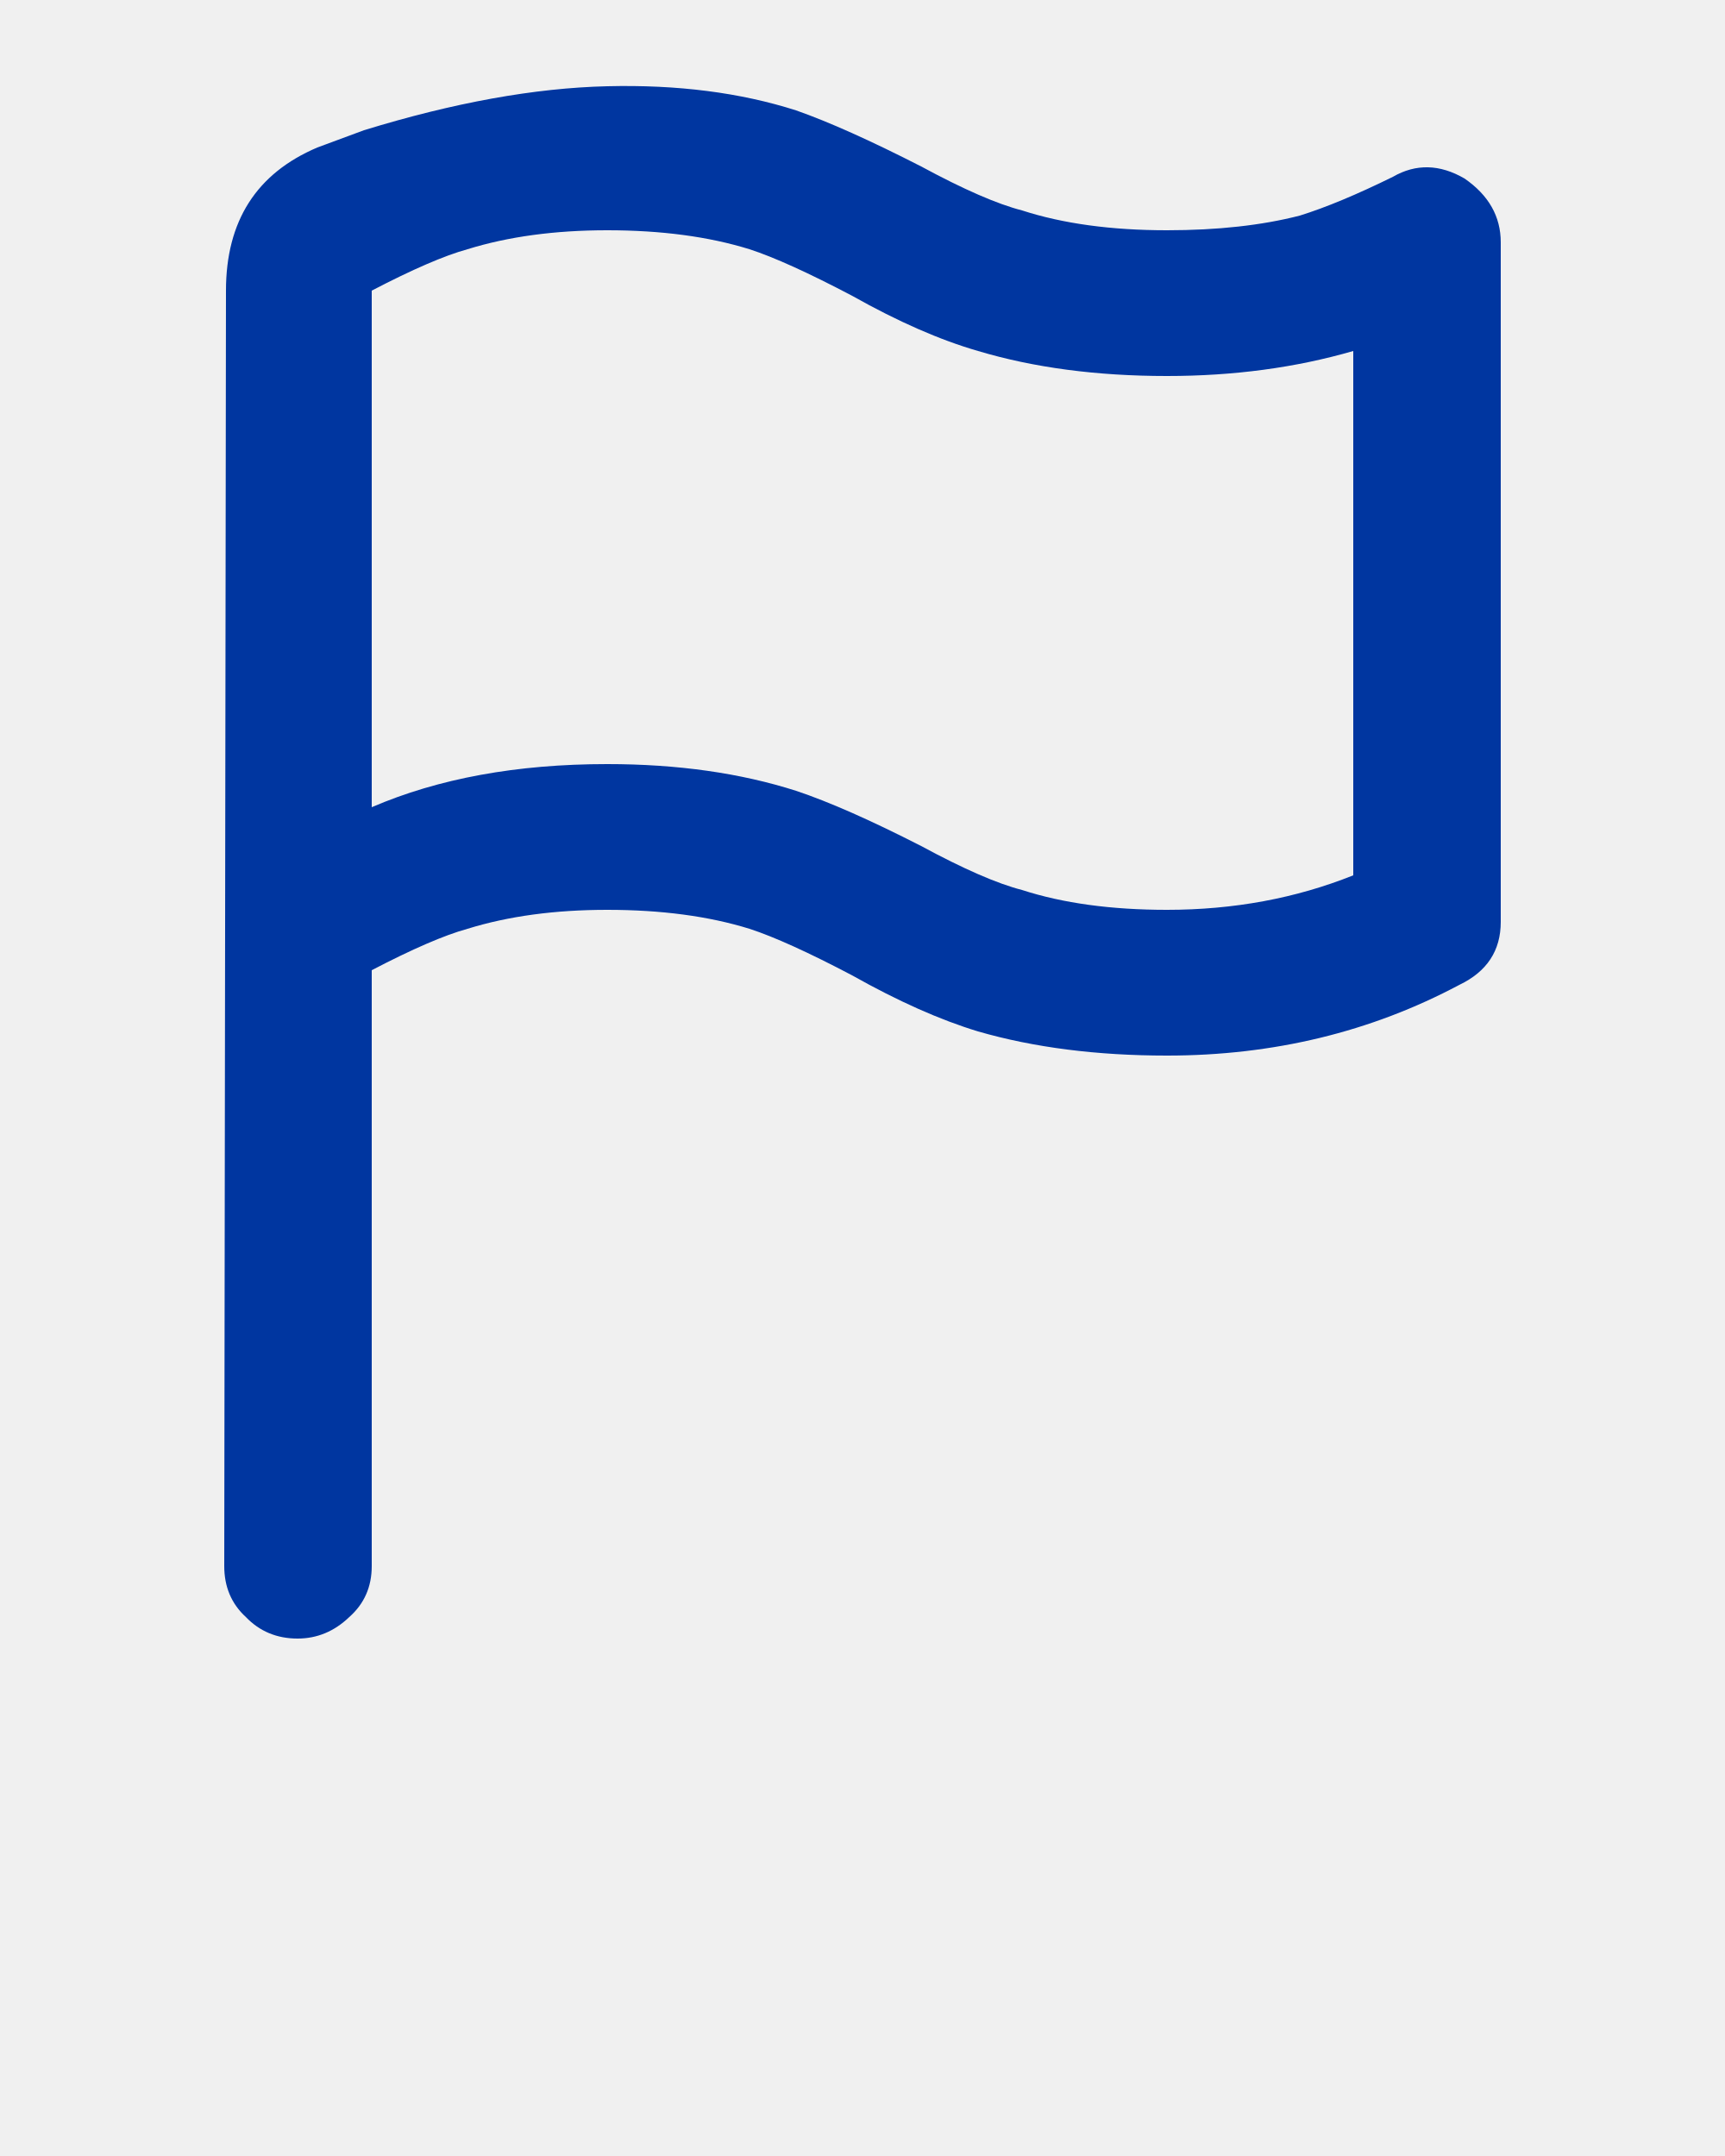
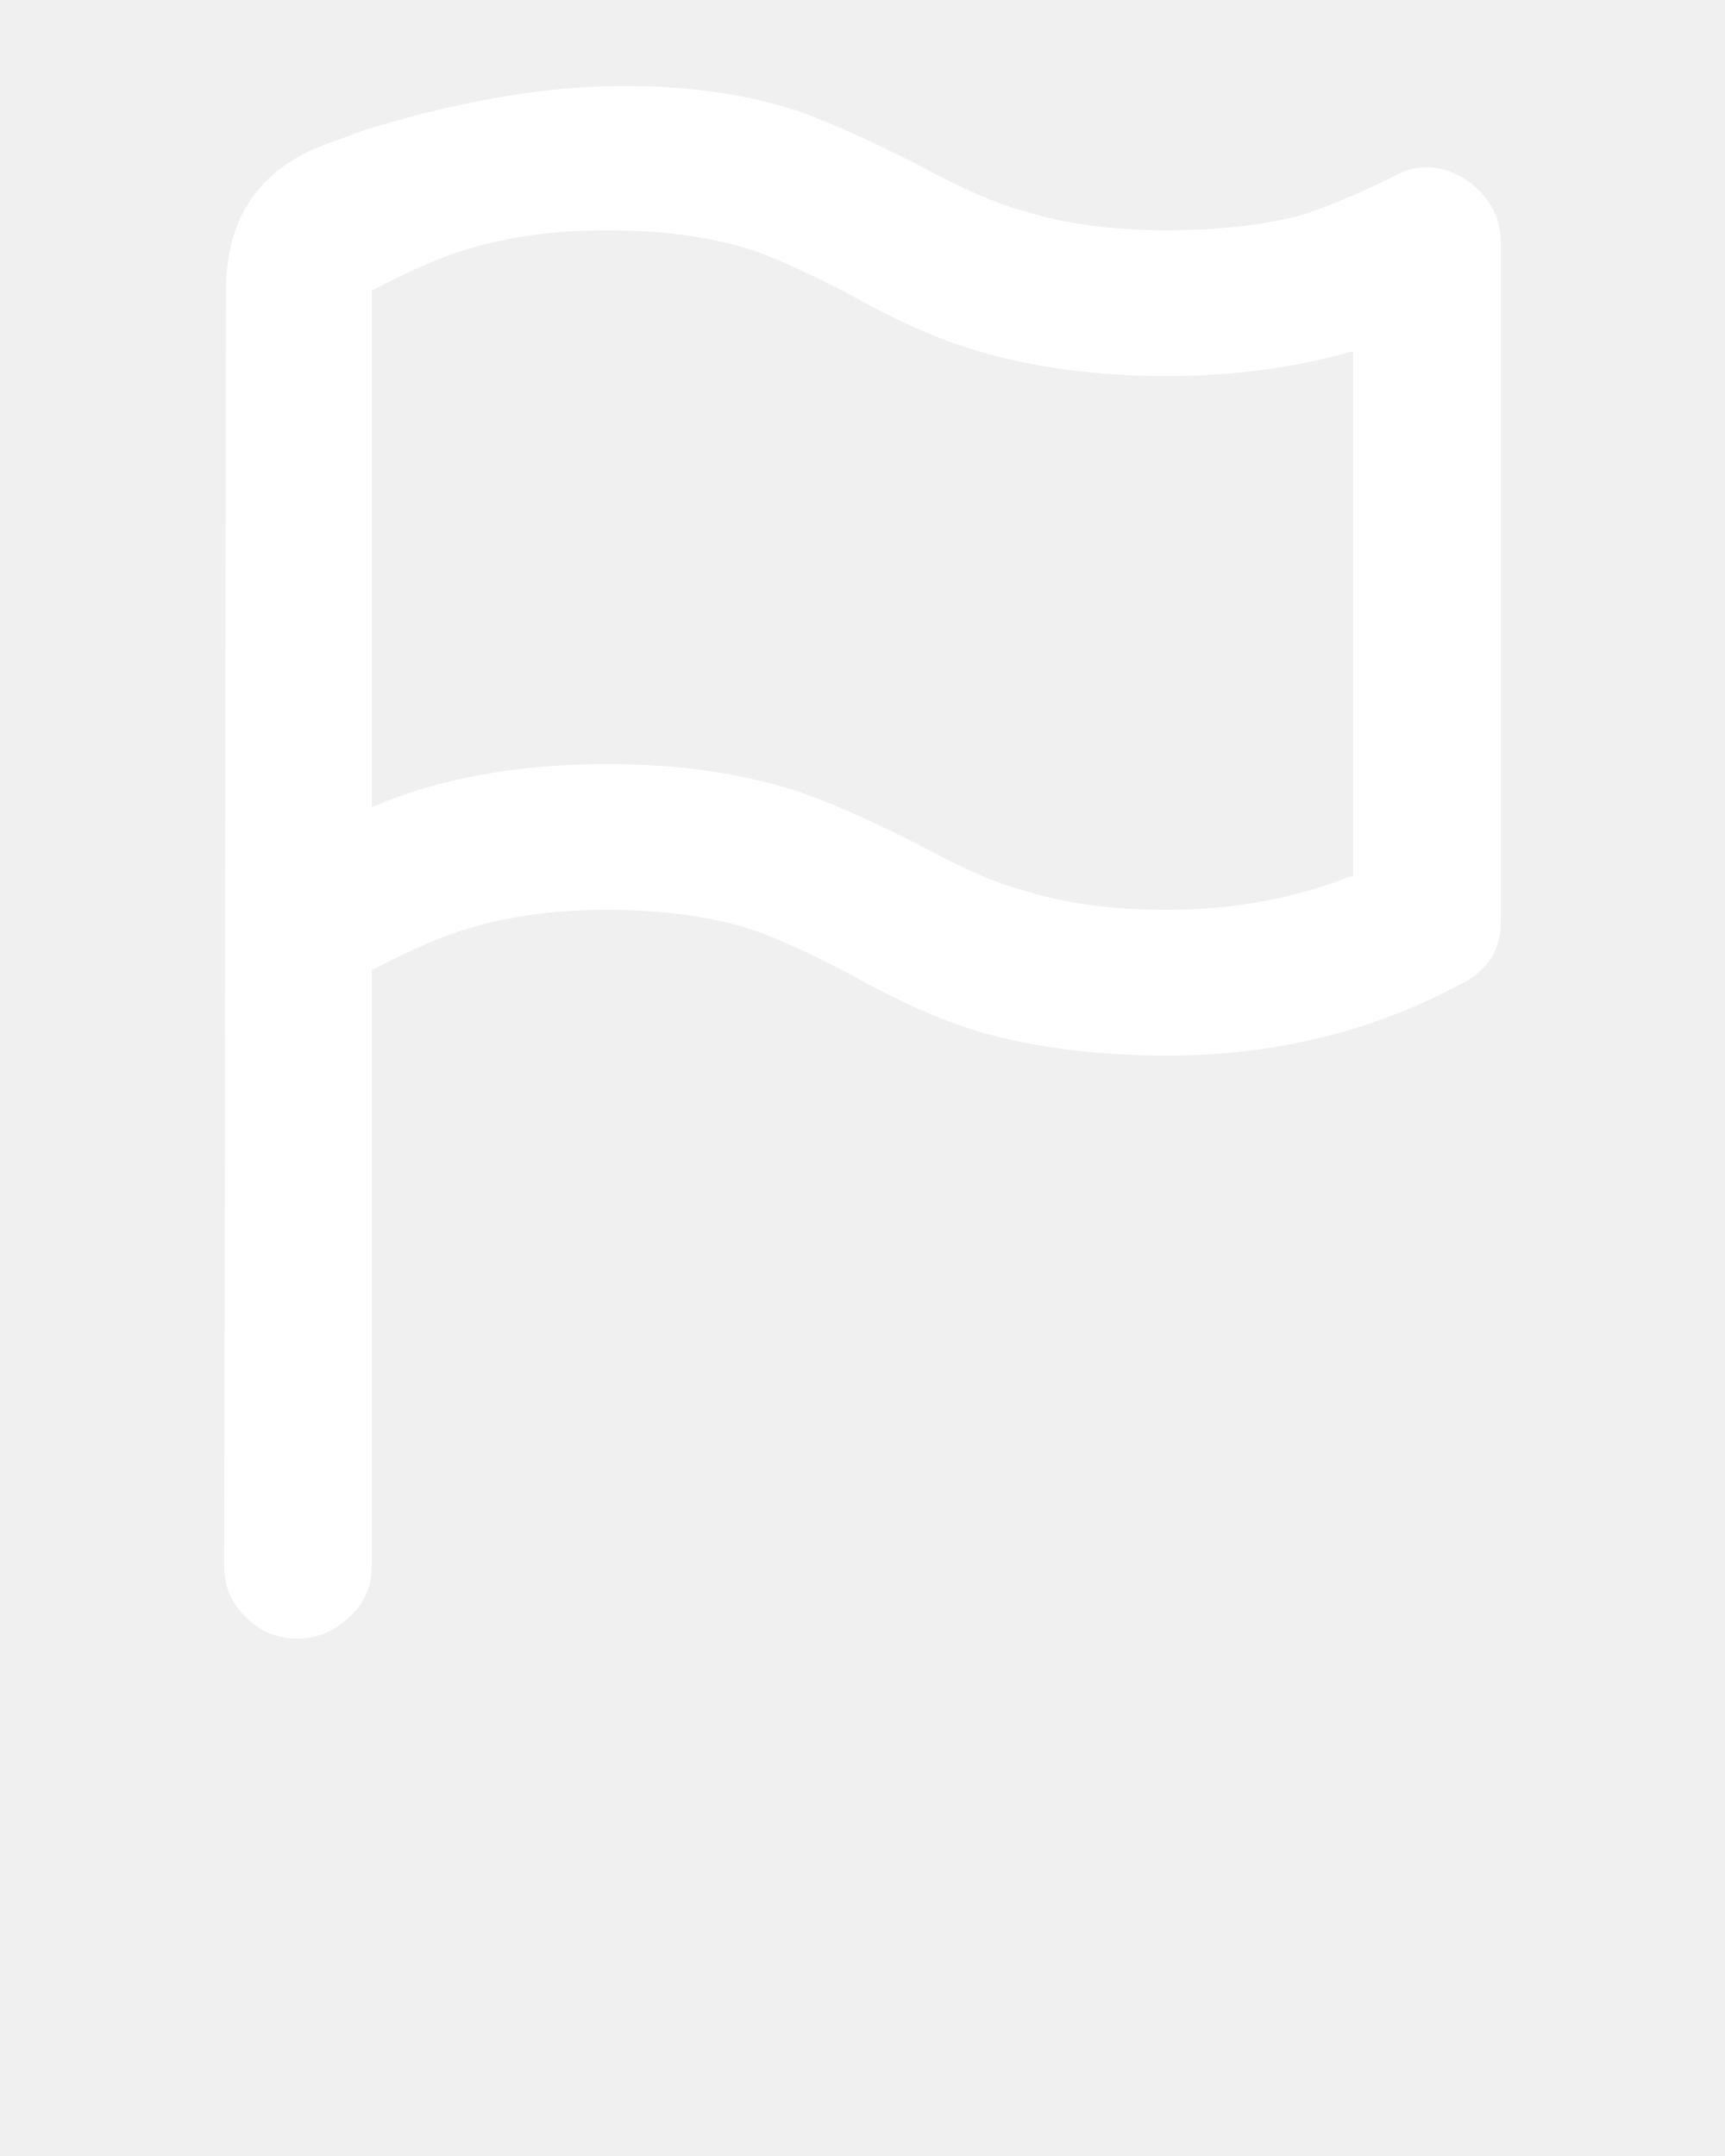
<svg xmlns="http://www.w3.org/2000/svg" xmlns:xlink="http://www.w3.org/1999/xlink" version="1.1" preserveAspectRatio="none" x="0px" y="0px" viewBox="0 0 100 125">
  <defs>
    <g id="a">
-       <path fill="#0036a0" stroke="none" d=" M 87 14.05 Q 87 11.8 84.9 10.35 82.75 9.1 80.75 10.25 77.6 11.8 75.35 12.5 72.05 13.35 67.65 13.35 62.8 13.35 59.25 12.2 57.1 11.65 53.4 9.65 49 7.4 46.15 6.4 41.3 4.85 35.2 5 28.9 5.15 21.1 7.55 L 18.4 8.55 Q 13.1 10.8 13.1 16.85 L 13 90.8 Q 13 92.6 14.25 93.75 15.45 95 17.25 95 18.95 95 20.25 93.75 21.55 92.6 21.55 90.8 L 21.55 56.25 Q 25.1 54.4 27.1 53.85 30.65 52.75 35.2 52.75 39.9 52.75 43.45 53.85 45.6 54.55 49.4 56.55 53.4 58.8 56.7 59.8 61.55 61.2 67.65 61.2 76.9 61.2 84.6 57.1 87 55.95 87 53.45 L 87 14.05 M 67.65 21.8 Q 73.45 21.8 78.45 20.35 L 78.45 50.75 Q 73.45 52.75 67.65 52.75 62.8 52.75 59.25 51.6 57.1 51.05 53.4 49.05 49 46.8 46.15 45.85 41.3 44.3 35.2 44.3 27.35 44.3 21.55 46.8 L 21.55 16.85 Q 25.1 15 27.1 14.45 30.65 13.35 35.2 13.35 39.9 13.35 43.45 14.45 45.6 15.15 49.4 17.15 53.4 19.4 56.7 20.35 61.55 21.8 67.65 21.8 Z" />
+       <path fill="#fff" stroke="none" d=" M 87 14.05 Q 87 11.8 84.9 10.35 82.75 9.1 80.75 10.25 77.6 11.8 75.35 12.5 72.05 13.35 67.65 13.35 62.8 13.35 59.25 12.2 57.1 11.65 53.4 9.65 49 7.4 46.15 6.4 41.3 4.85 35.2 5 28.9 5.15 21.1 7.55 L 18.4 8.55 Q 13.1 10.8 13.1 16.85 L 13 90.8 Q 13 92.6 14.25 93.75 15.45 95 17.25 95 18.95 95 20.25 93.75 21.55 92.6 21.55 90.8 L 21.55 56.25 Q 25.1 54.4 27.1 53.85 30.65 52.75 35.2 52.75 39.9 52.75 43.45 53.85 45.6 54.55 49.4 56.55 53.4 58.8 56.7 59.8 61.55 61.2 67.65 61.2 76.9 61.2 84.6 57.1 87 55.95 87 53.45 L 87 14.05 M 67.65 21.8 Q 73.45 21.8 78.45 20.35 L 78.45 50.75 Q 73.45 52.75 67.65 52.75 62.8 52.75 59.25 51.6 57.1 51.05 53.4 49.05 49 46.8 46.15 45.85 41.3 44.3 35.2 44.3 27.35 44.3 21.55 46.8 L 21.55 16.85 Q 25.1 15 27.1 14.45 30.65 13.35 35.2 13.35 39.9 13.35 43.45 14.45 45.6 15.15 49.4 17.15 53.4 19.4 56.7 20.35 61.55 21.8 67.65 21.8 Z" />
    </g>
  </defs>
  <g transform="matrix( 1, 0, 0, 1, 0,0) ">
    <use xlink:href="#a" />
  </g>
</svg>
